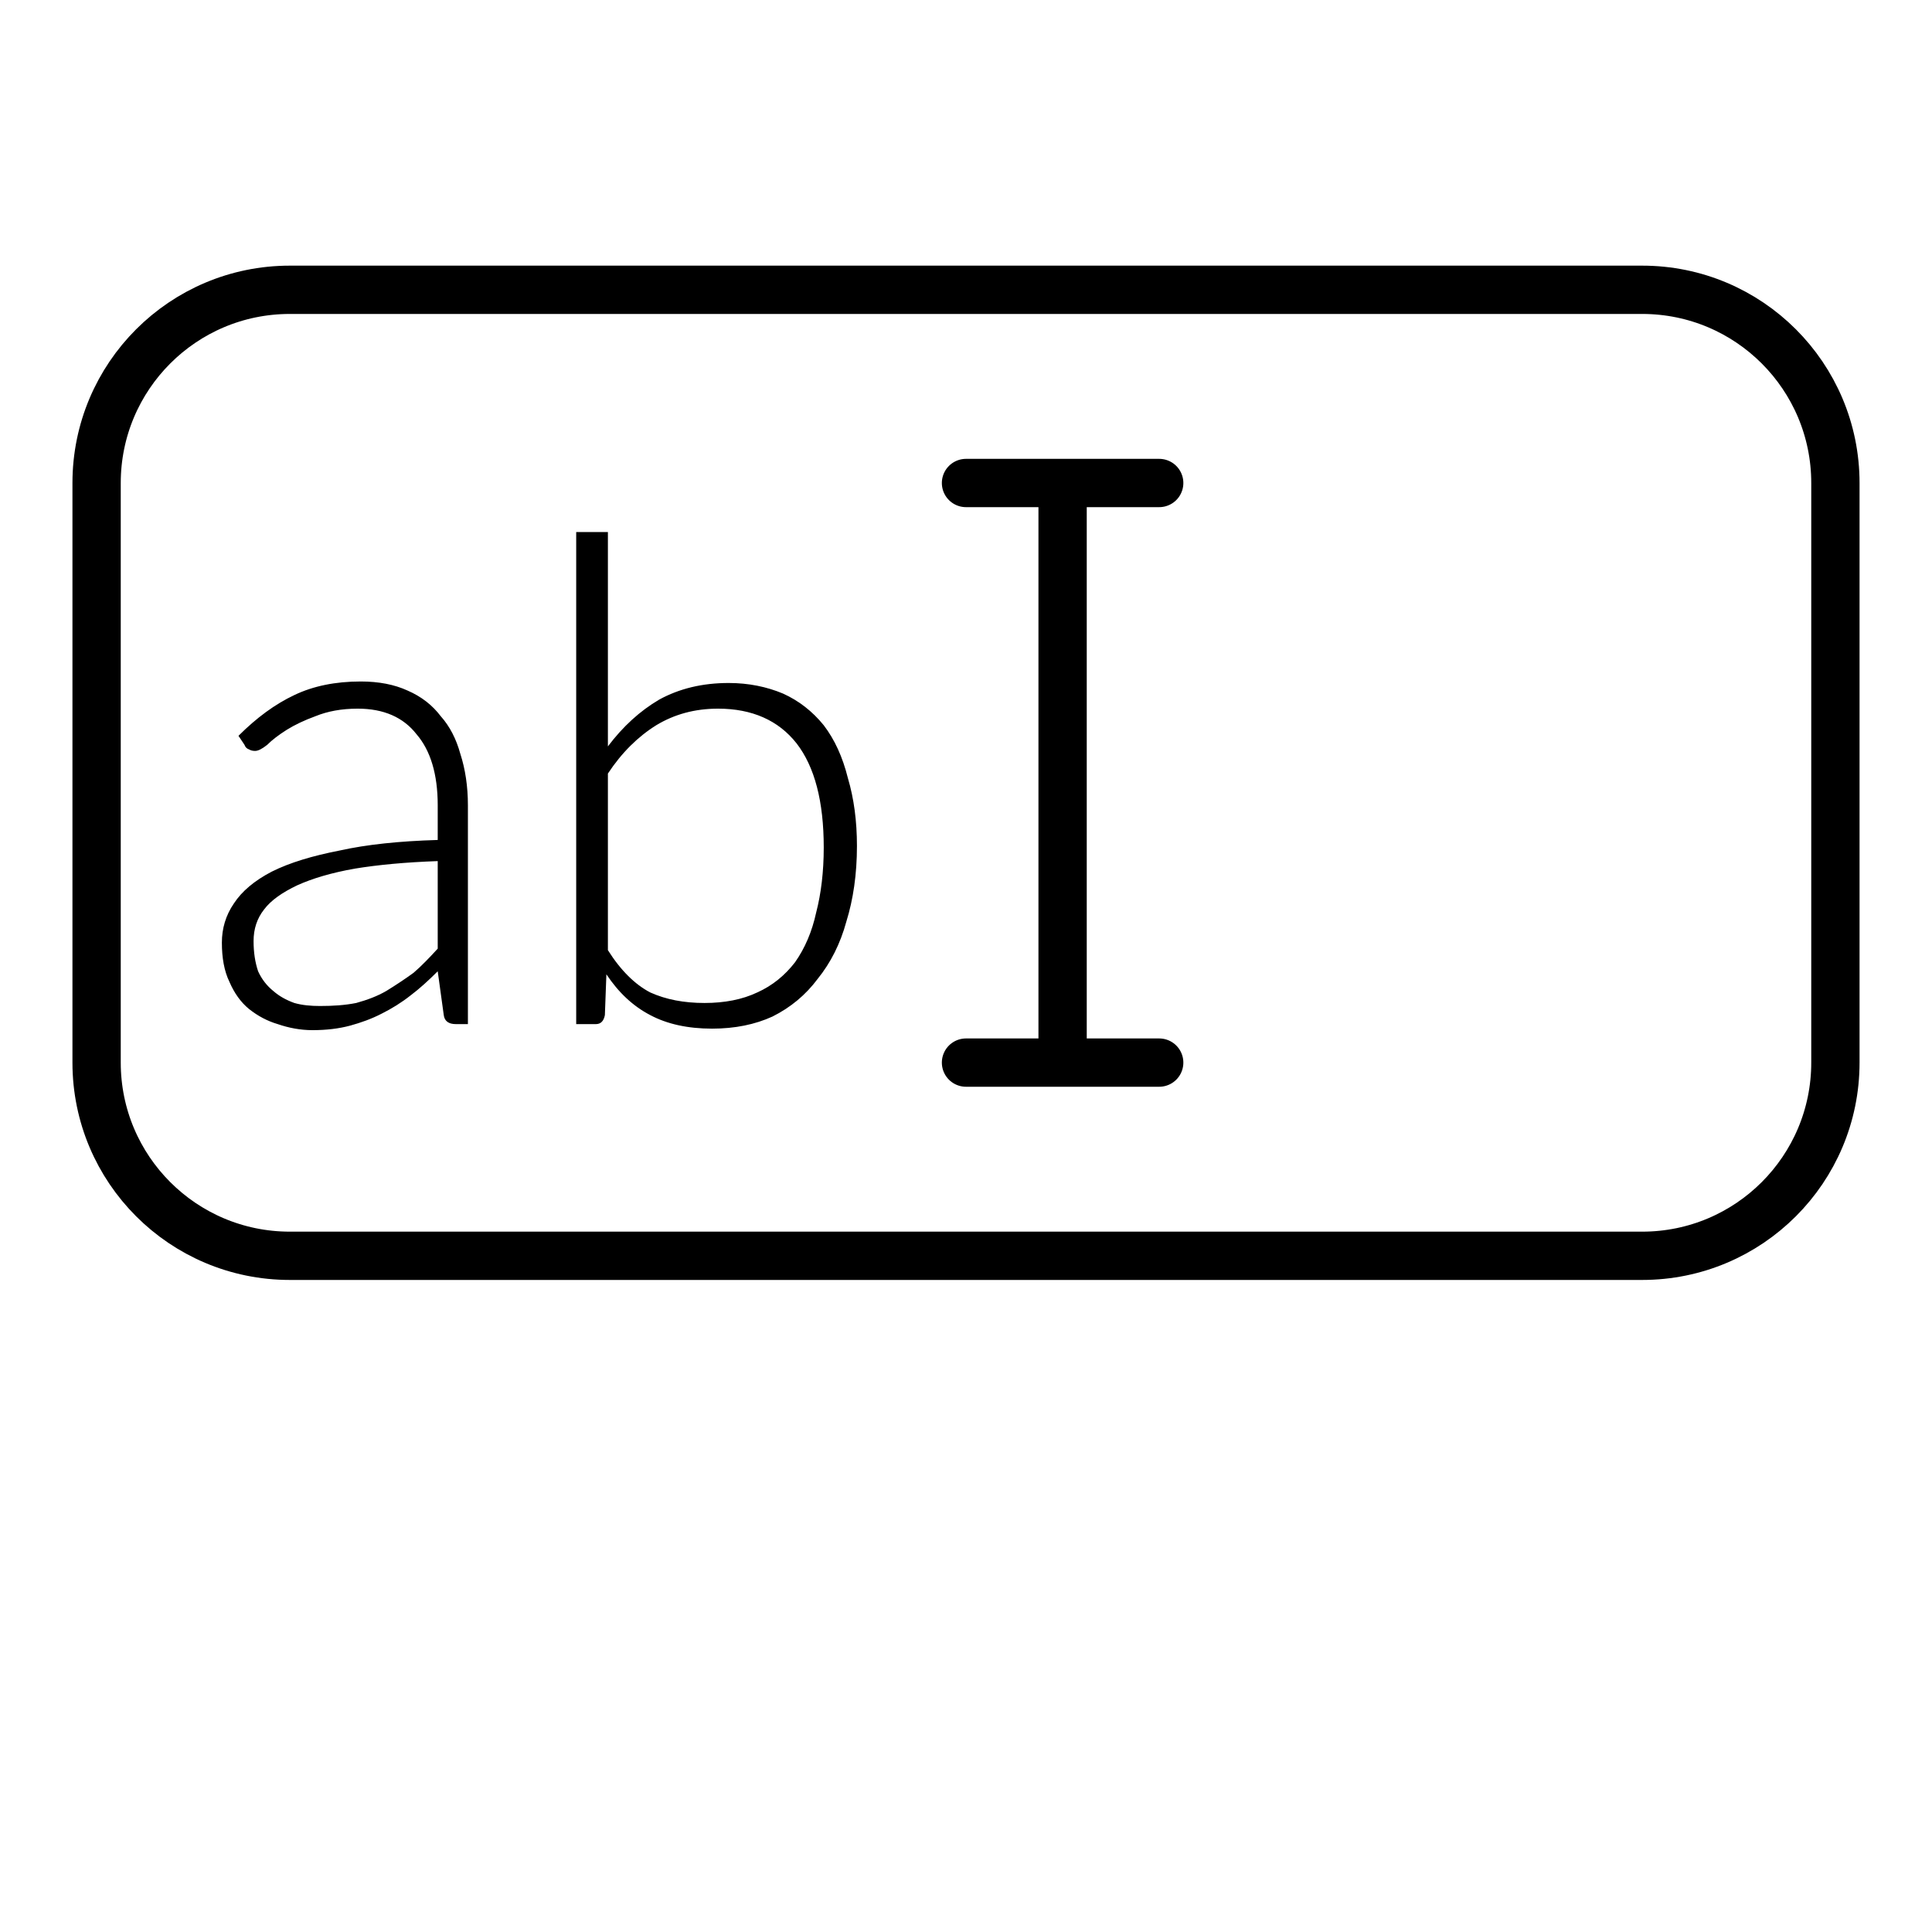
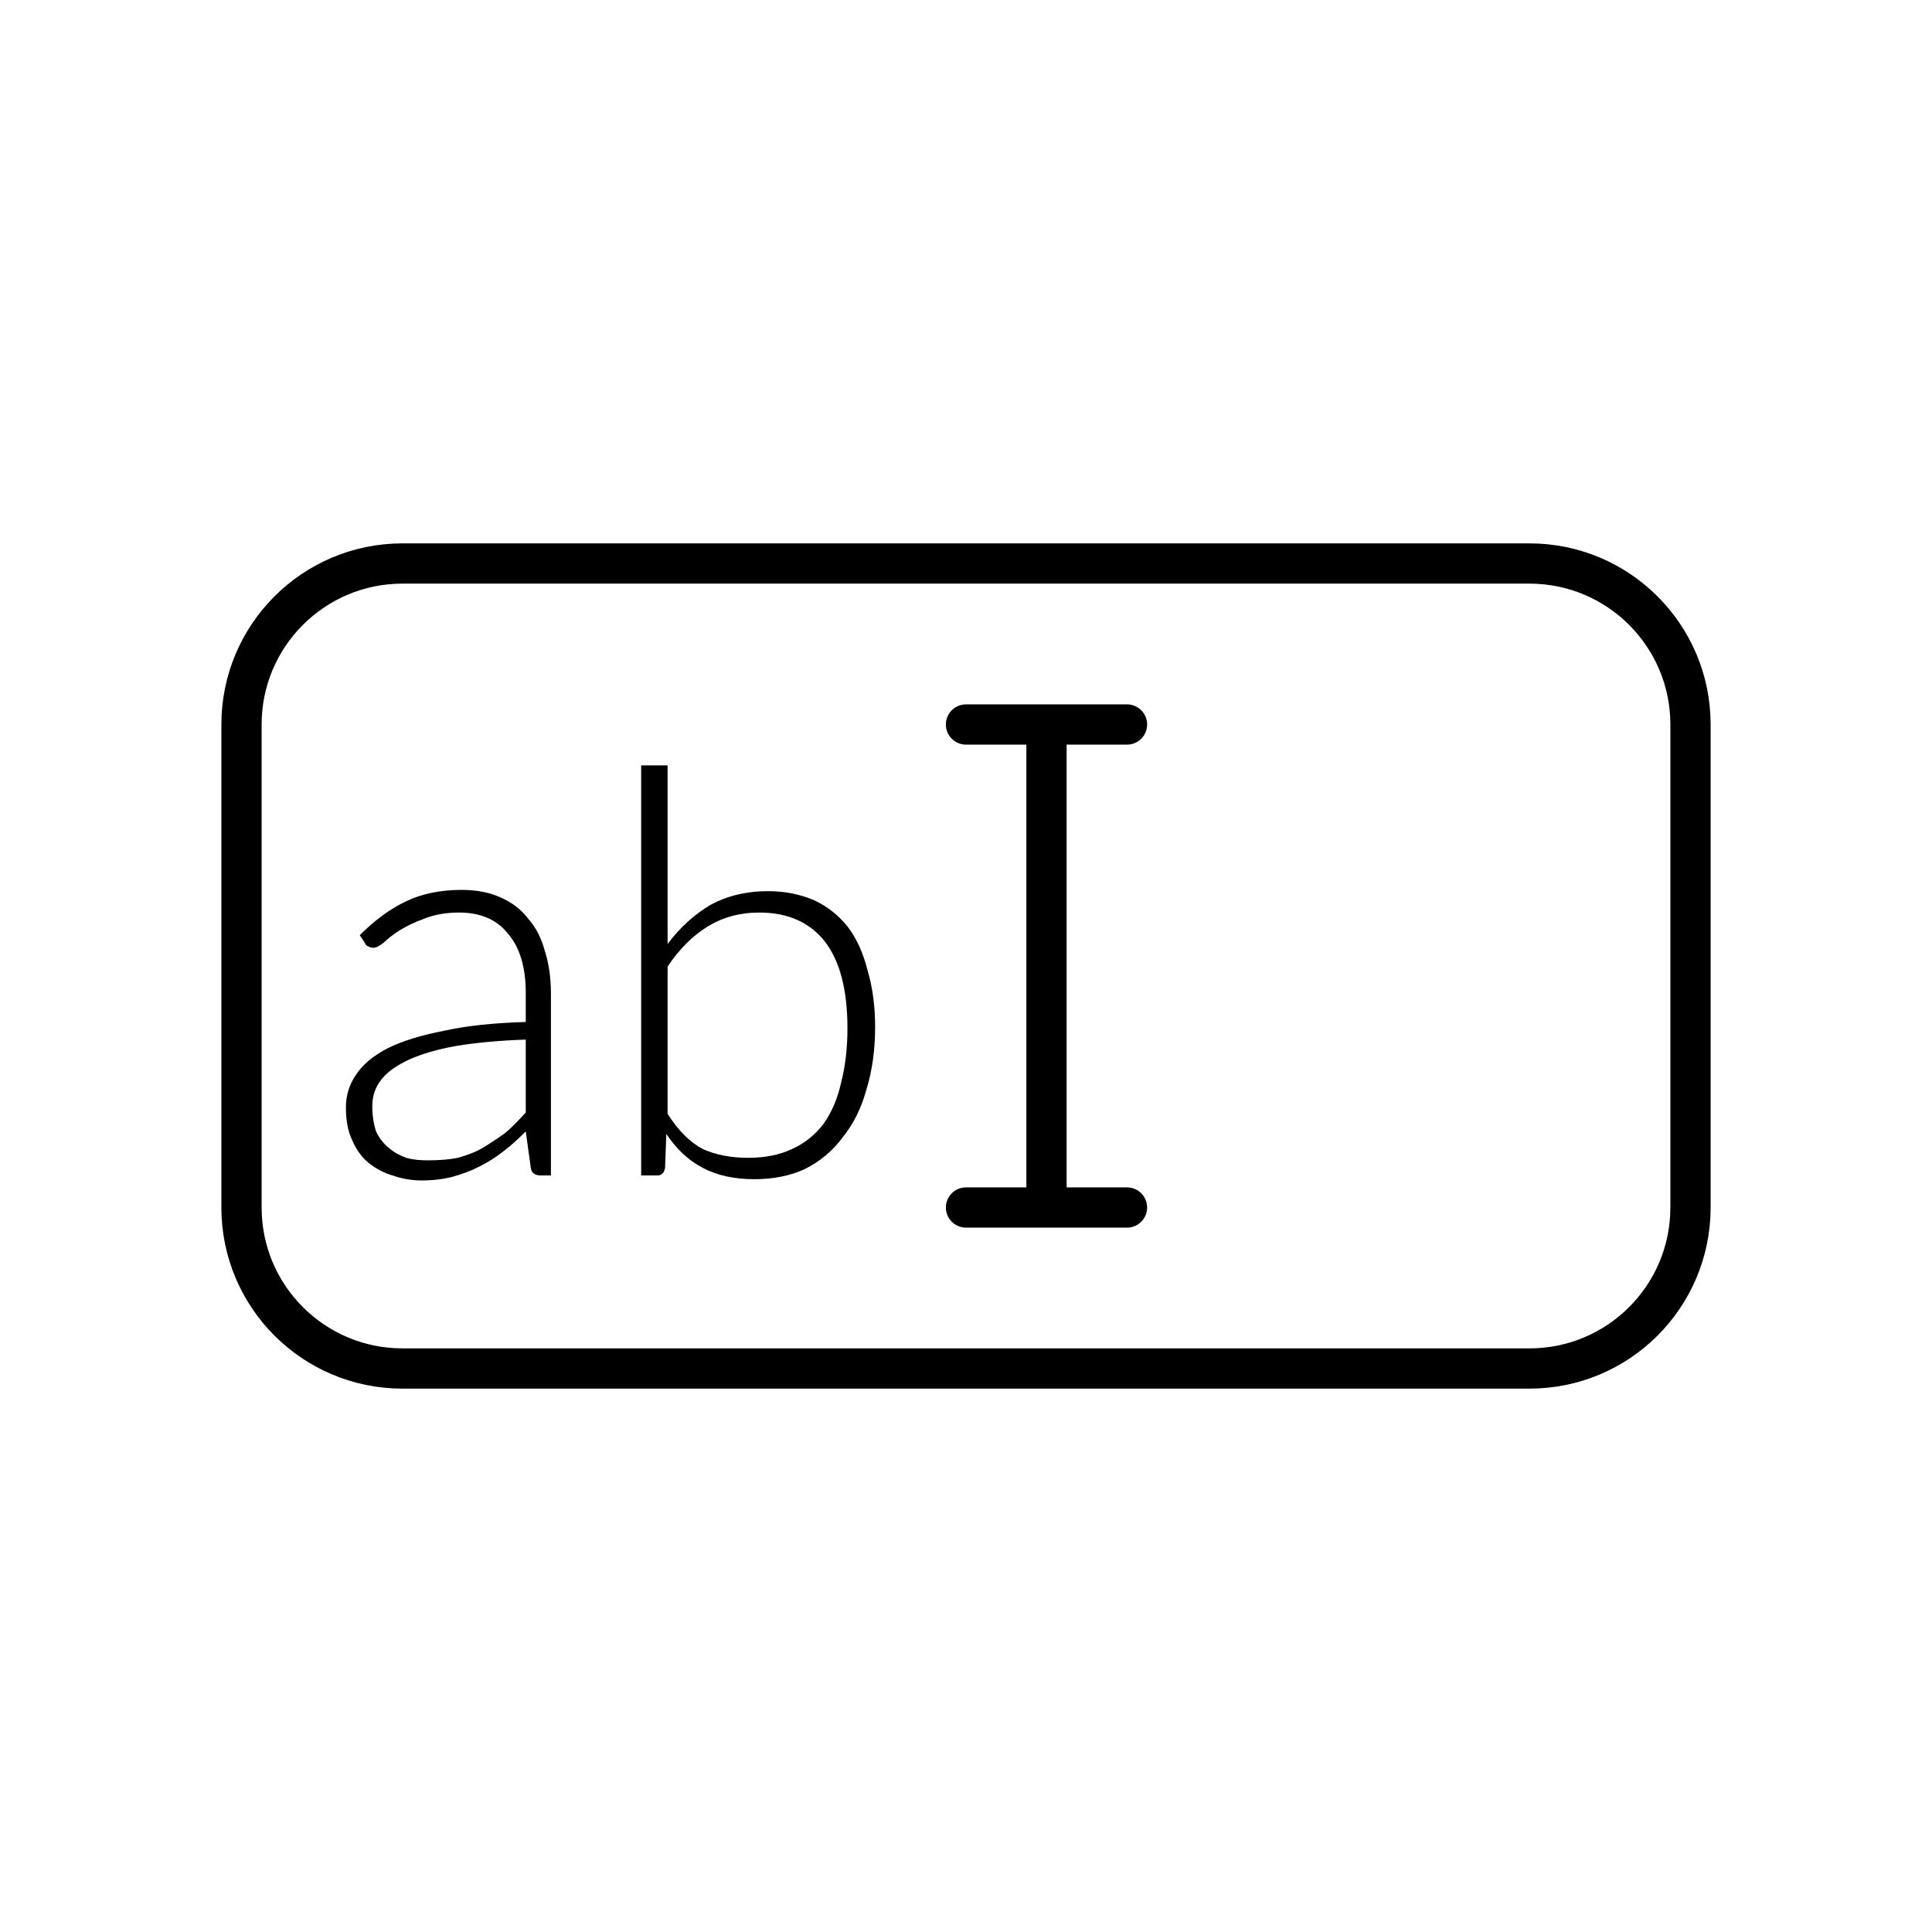
- <svg xmlns="http://www.w3.org/2000/svg" version="1.1" baseProfile="full" width="18" height="18" viewBox="0 1 20 20">
-   <rect x="1" y="4" rx="2" ry="2" width="18" height="10" style="stroke:rgb(0,0,0);stroke-width:0.5;fill:transparent;" />
-   <text x="2" y="11.6" fill="rgb(0,0,0)" style="font-family:latolight, Arial;font-size:7px;line-height:7px;">ab</text>
-   <line x1="11" y1="6" x2="11" y2="12" style="stroke:rgb(0,0,0);stroke-width:0.5;" />
-   <line x1="10" y1="6" x2="12" y2="6" style="stroke:rgb(0,0,0);stroke-width:0.5;" stroke-linecap="round" />
-   <line x1="10" y1="12" x2="12" y2="12" style="stroke:rgb(0,0,0);stroke-width:0.5;" stroke-linecap="round" />
+ <svg xmlns="http://www.w3.org/2000/svg" width="24" height="24" viewBox="0 0 24 24" baseProfile="full" version="1.1">
+   <rect x="3" y="7" width="18" height="10" rx="2" ry="2" style="stroke:rgb(0,0,0);stroke-width:0.5;fill:transparent;" />
+   <text x="4" y="14.6" fill="rgb(0,0,0)" style="font-family:latolight, Arial;font-size:7px;line-height:7px;">ab</text>
+   <line x1="13" y1="9" x2="13" y2="15" style="stroke:rgb(0,0,0);stroke-width:0.5;" />
+   <line x1="12" y1="9" x2="14" y2="9" style="stroke:rgb(0,0,0);stroke-width:0.5;" stroke-linecap="round" />
+   <line x1="12" y1="15" x2="14" y2="15" style="stroke:rgb(0,0,0);stroke-width:0.5;" stroke-linecap="round" />
</svg>
